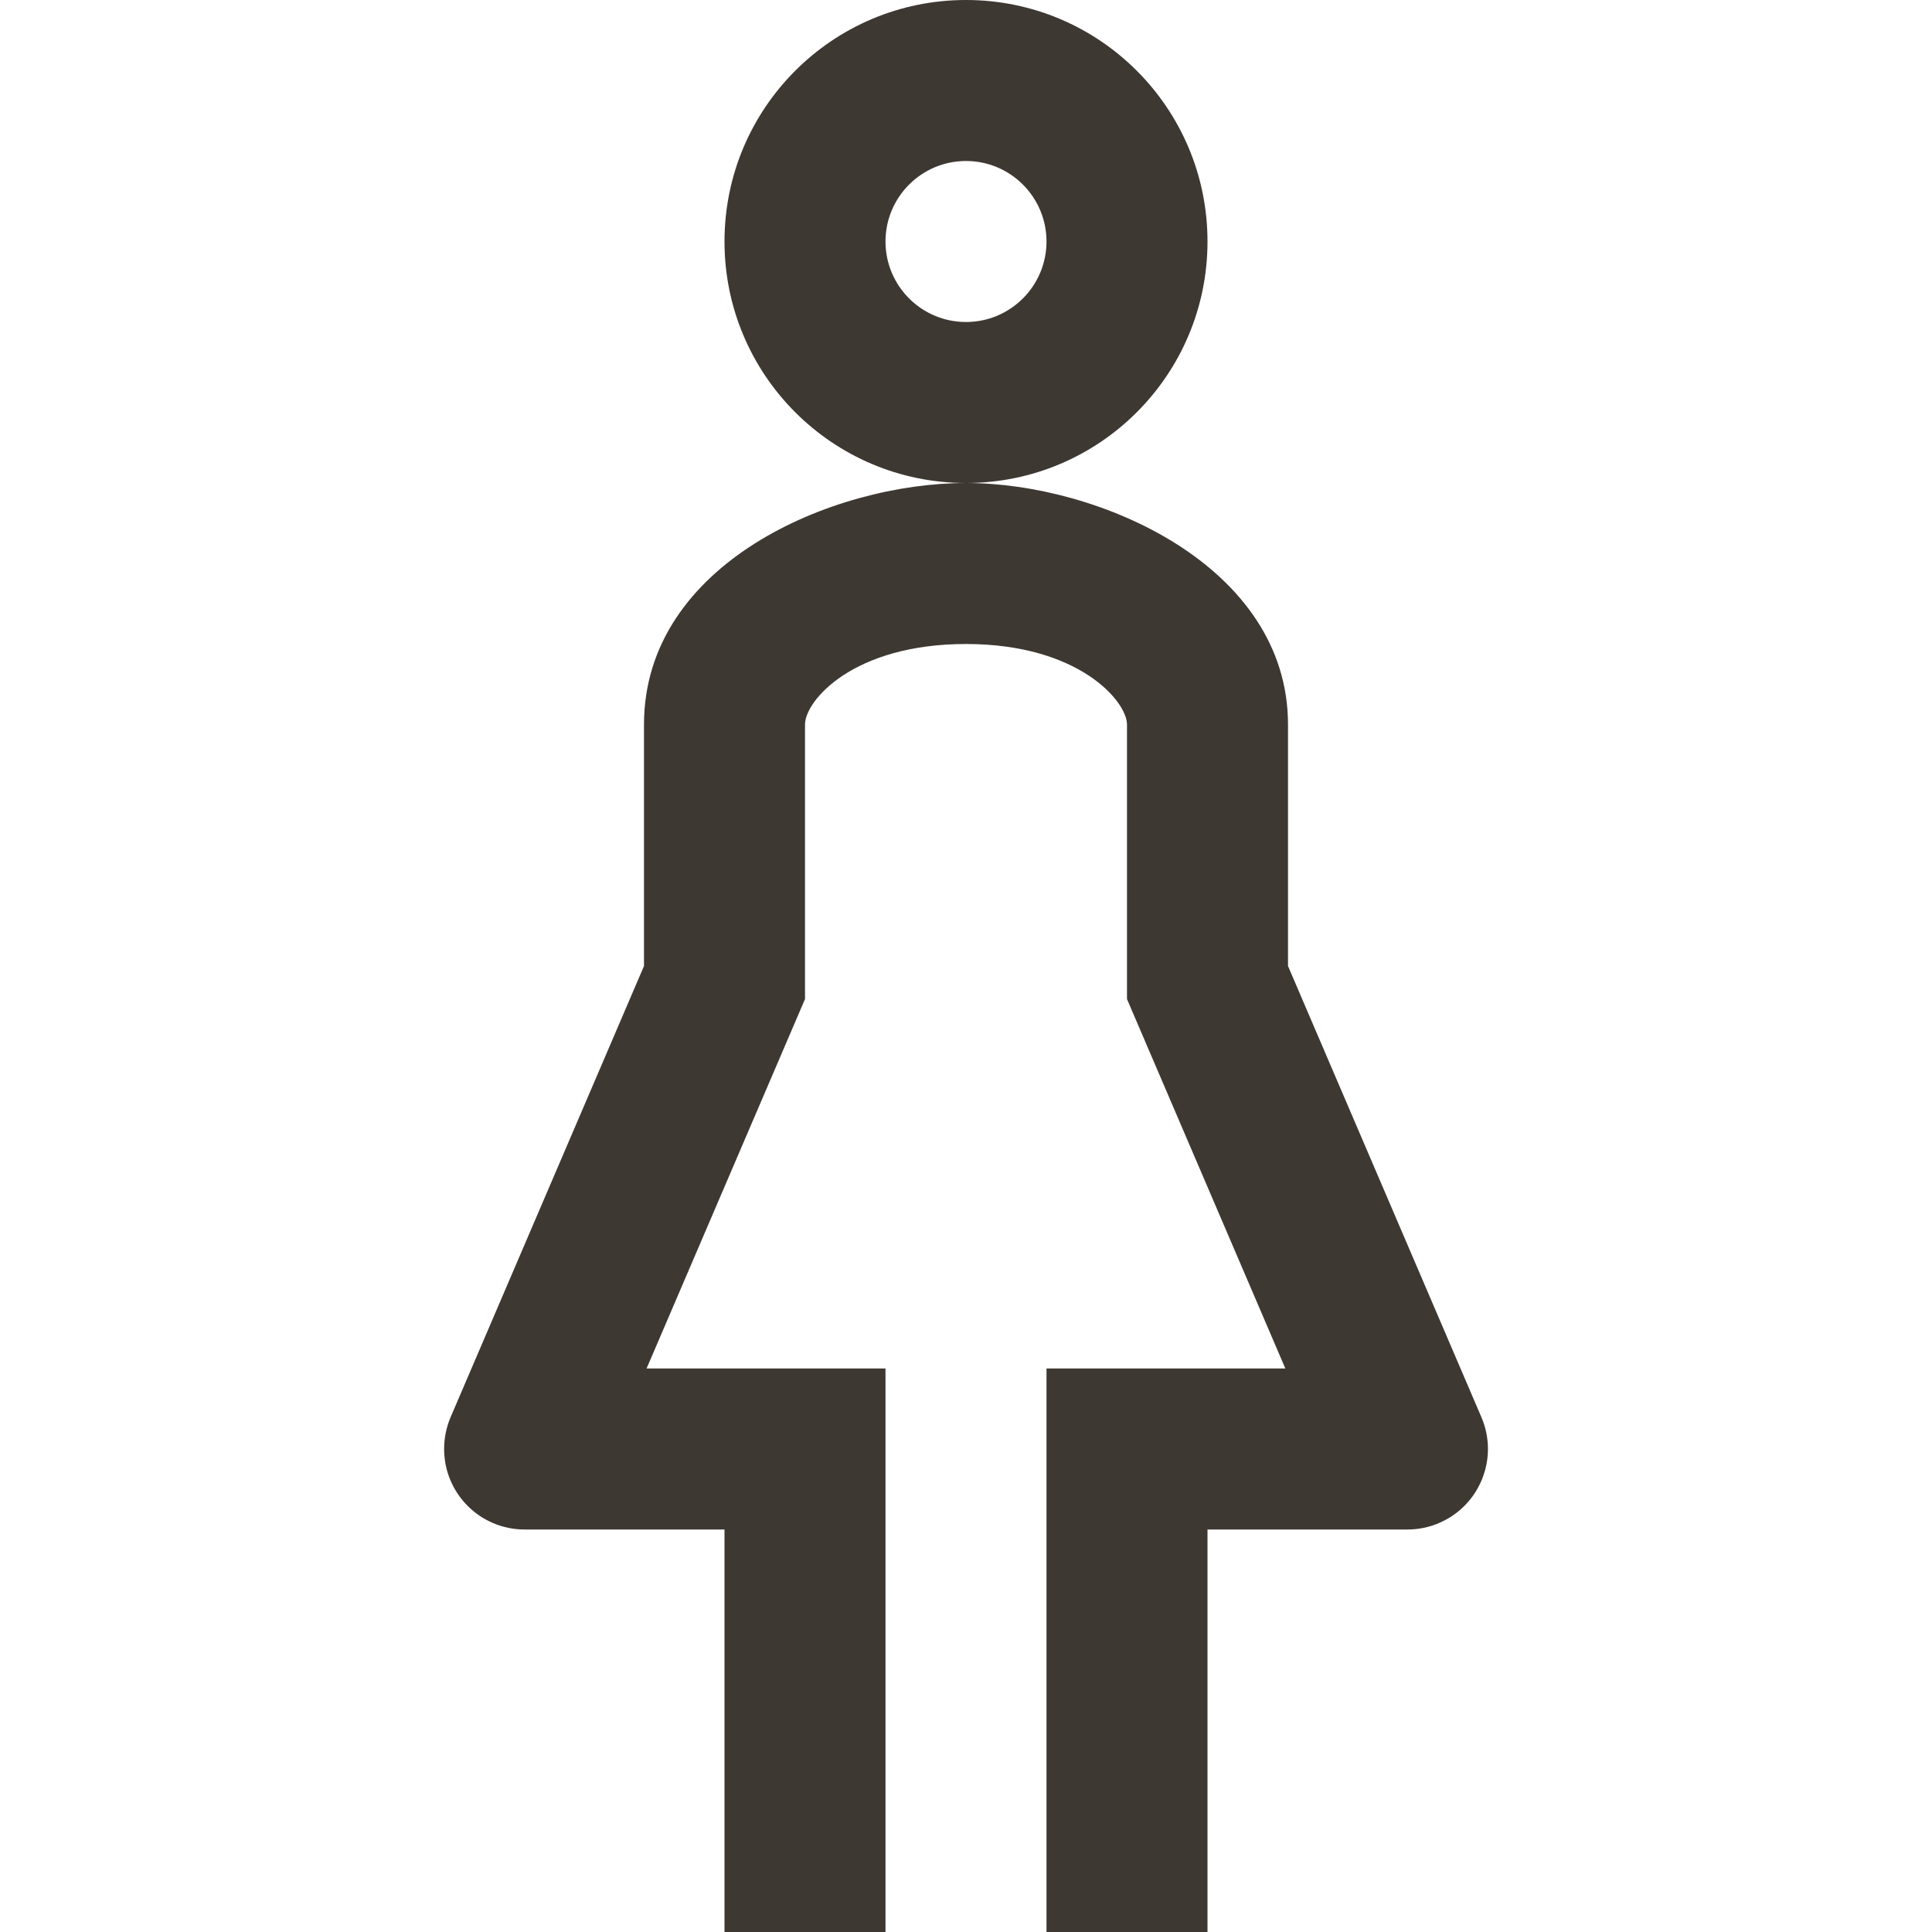
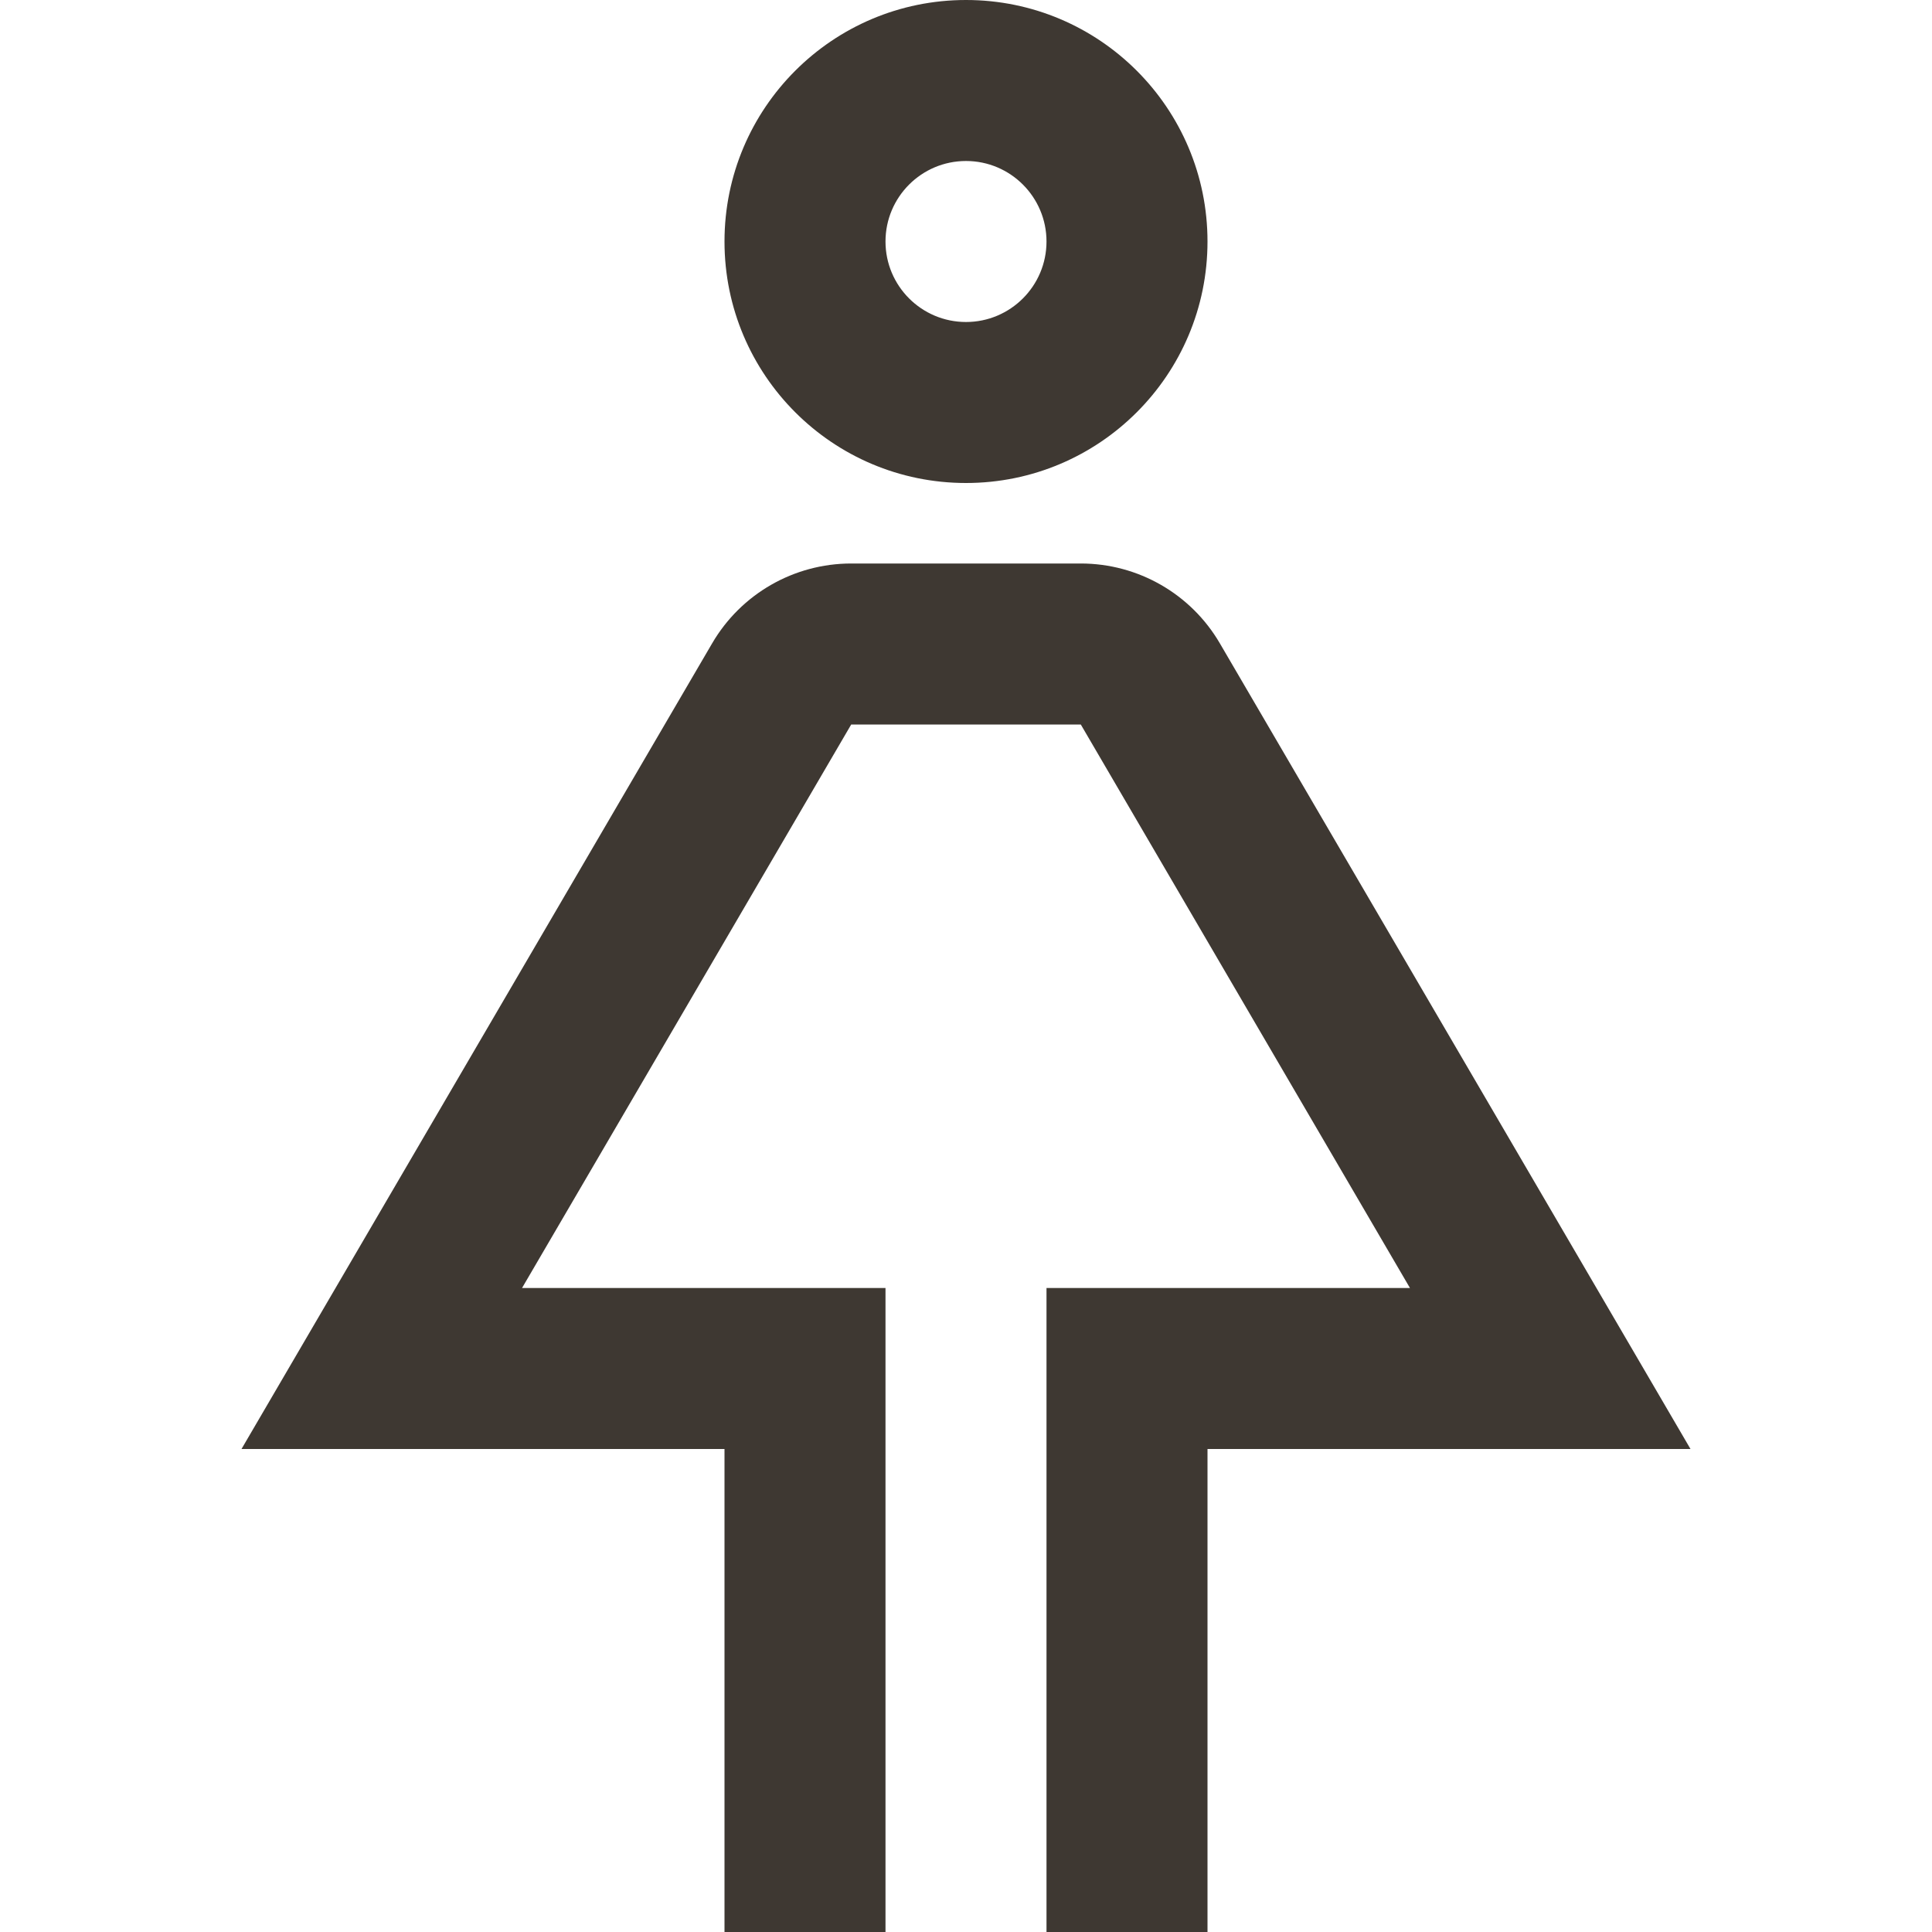
<svg xmlns="http://www.w3.org/2000/svg" width="24" height="24" viewBox="0 0 24 24" fill="none">
-   <path fill-rule="evenodd" clip-rule="evenodd" d="M12 6C13.657 6 16 7.032 16 9V12L18.403 17.606C18.62 18.114 18.385 18.702 17.877 18.919C17.753 18.973 17.619 19 17.483 19H15L15 24H13L13 17H15.967L14 12.411C14 10.327 14 9.19 14 9C14 8.715 13.404 8 12 8C10.596 8 10 8.706 10 9C10 9.196 10 10.333 10 12.411L8.032 17H11L11 24H9L9 19H6.517C5.964 19 5.517 18.552 5.517 18C5.517 17.865 5.544 17.731 5.597 17.606L8 12V9C8 7 10.343 6 12 6ZM12 0C13.657 0 15 1.343 15 3C15 4.657 13.657 6 12 6C10.343 6 9 4.657 9 3C9 1.343 10.343 0 12 0ZM12 2C11.448 2 11 2.448 11 3C11 3.552 11.448 4 12 4C12.552 4 13 3.552 13 3C13 2.448 12.552 2 12 2Z" fill="#3E3832" />
+   <path fill-rule="evenodd" clip-rule="evenodd" d="M13 3C13 3.552 12.552 4 12 4C11.448 4 11 3.552 11 3C11 2.448 11.448 2 12 2C12.552 2 13 2.448 13 3ZM15 3C15 4.657 13.657 6 12 6C10.343 6 9 4.657 9 3C9 1.343 10.343 0 12 0C13.657 0 15 1.343 15 3ZM10.574 7C9.863 7 9.206 7.377 8.847 7.991L3 18H9V24H11V16H6.485L10.574 9H13.426L17.515 16H13V24H15V18H21L15.153 7.991C14.794 7.377 14.137 7 13.426 7H10.574Z" fill="#3E3832" />
</svg>
